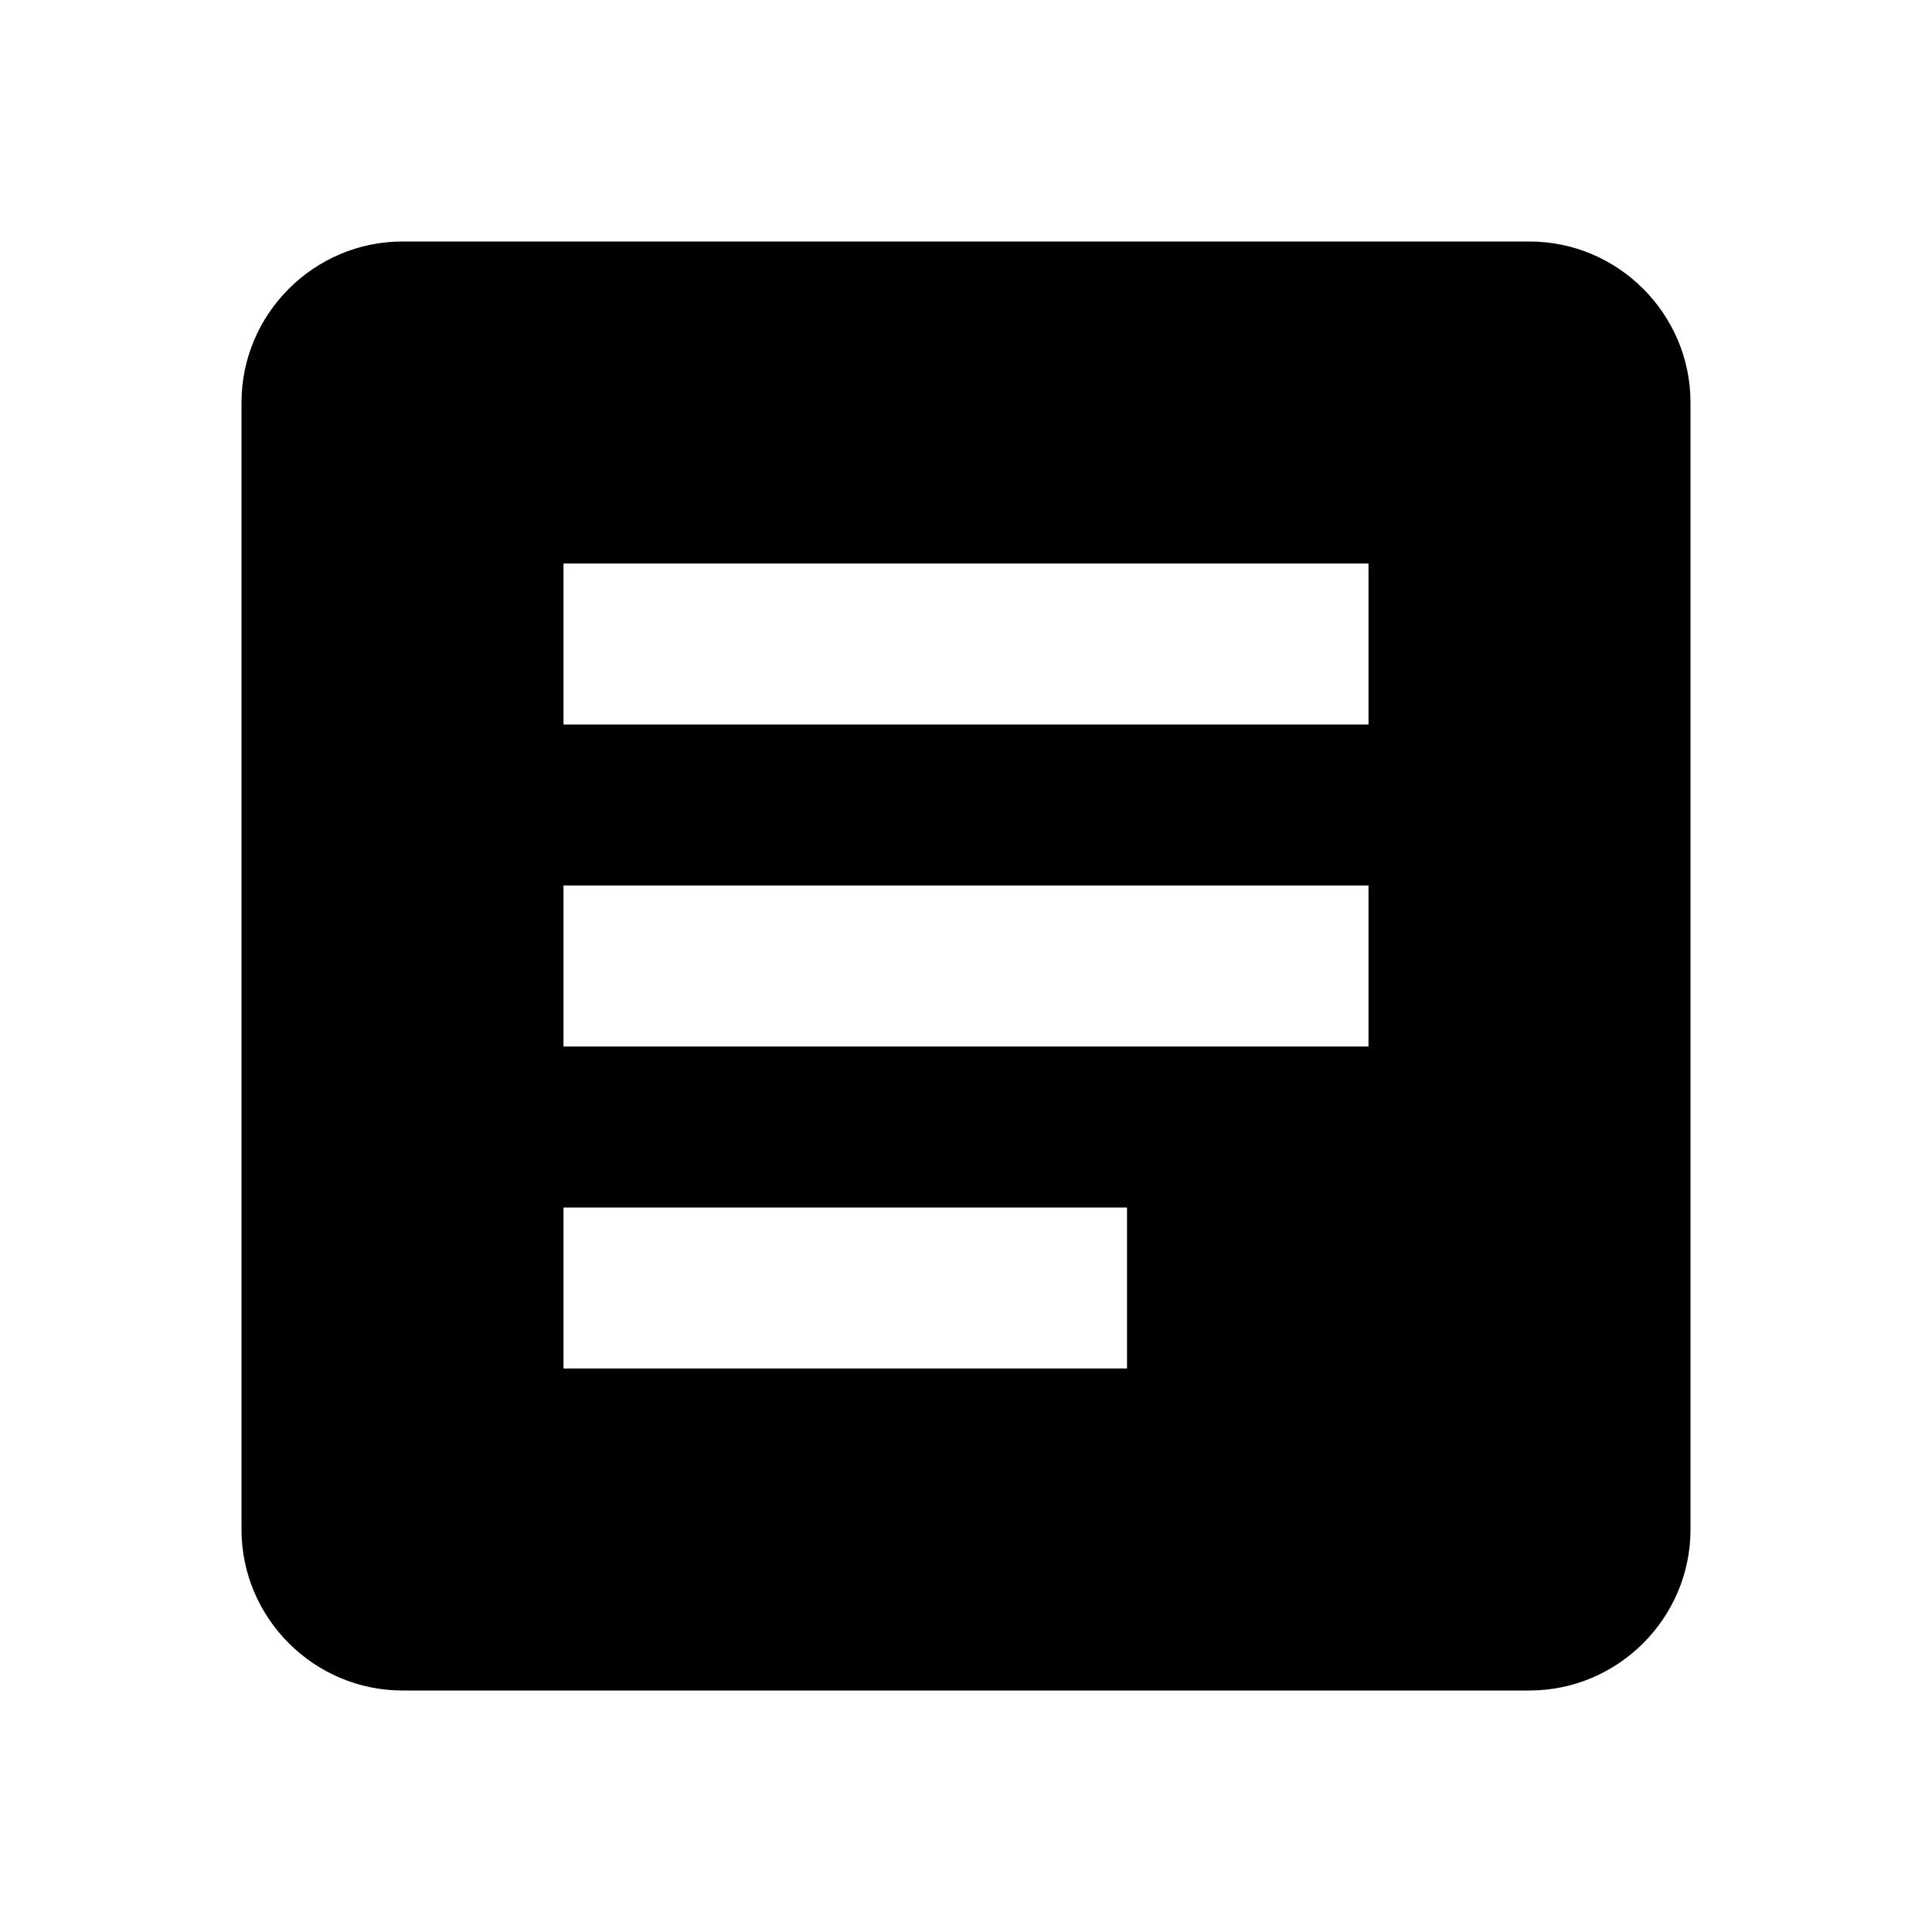
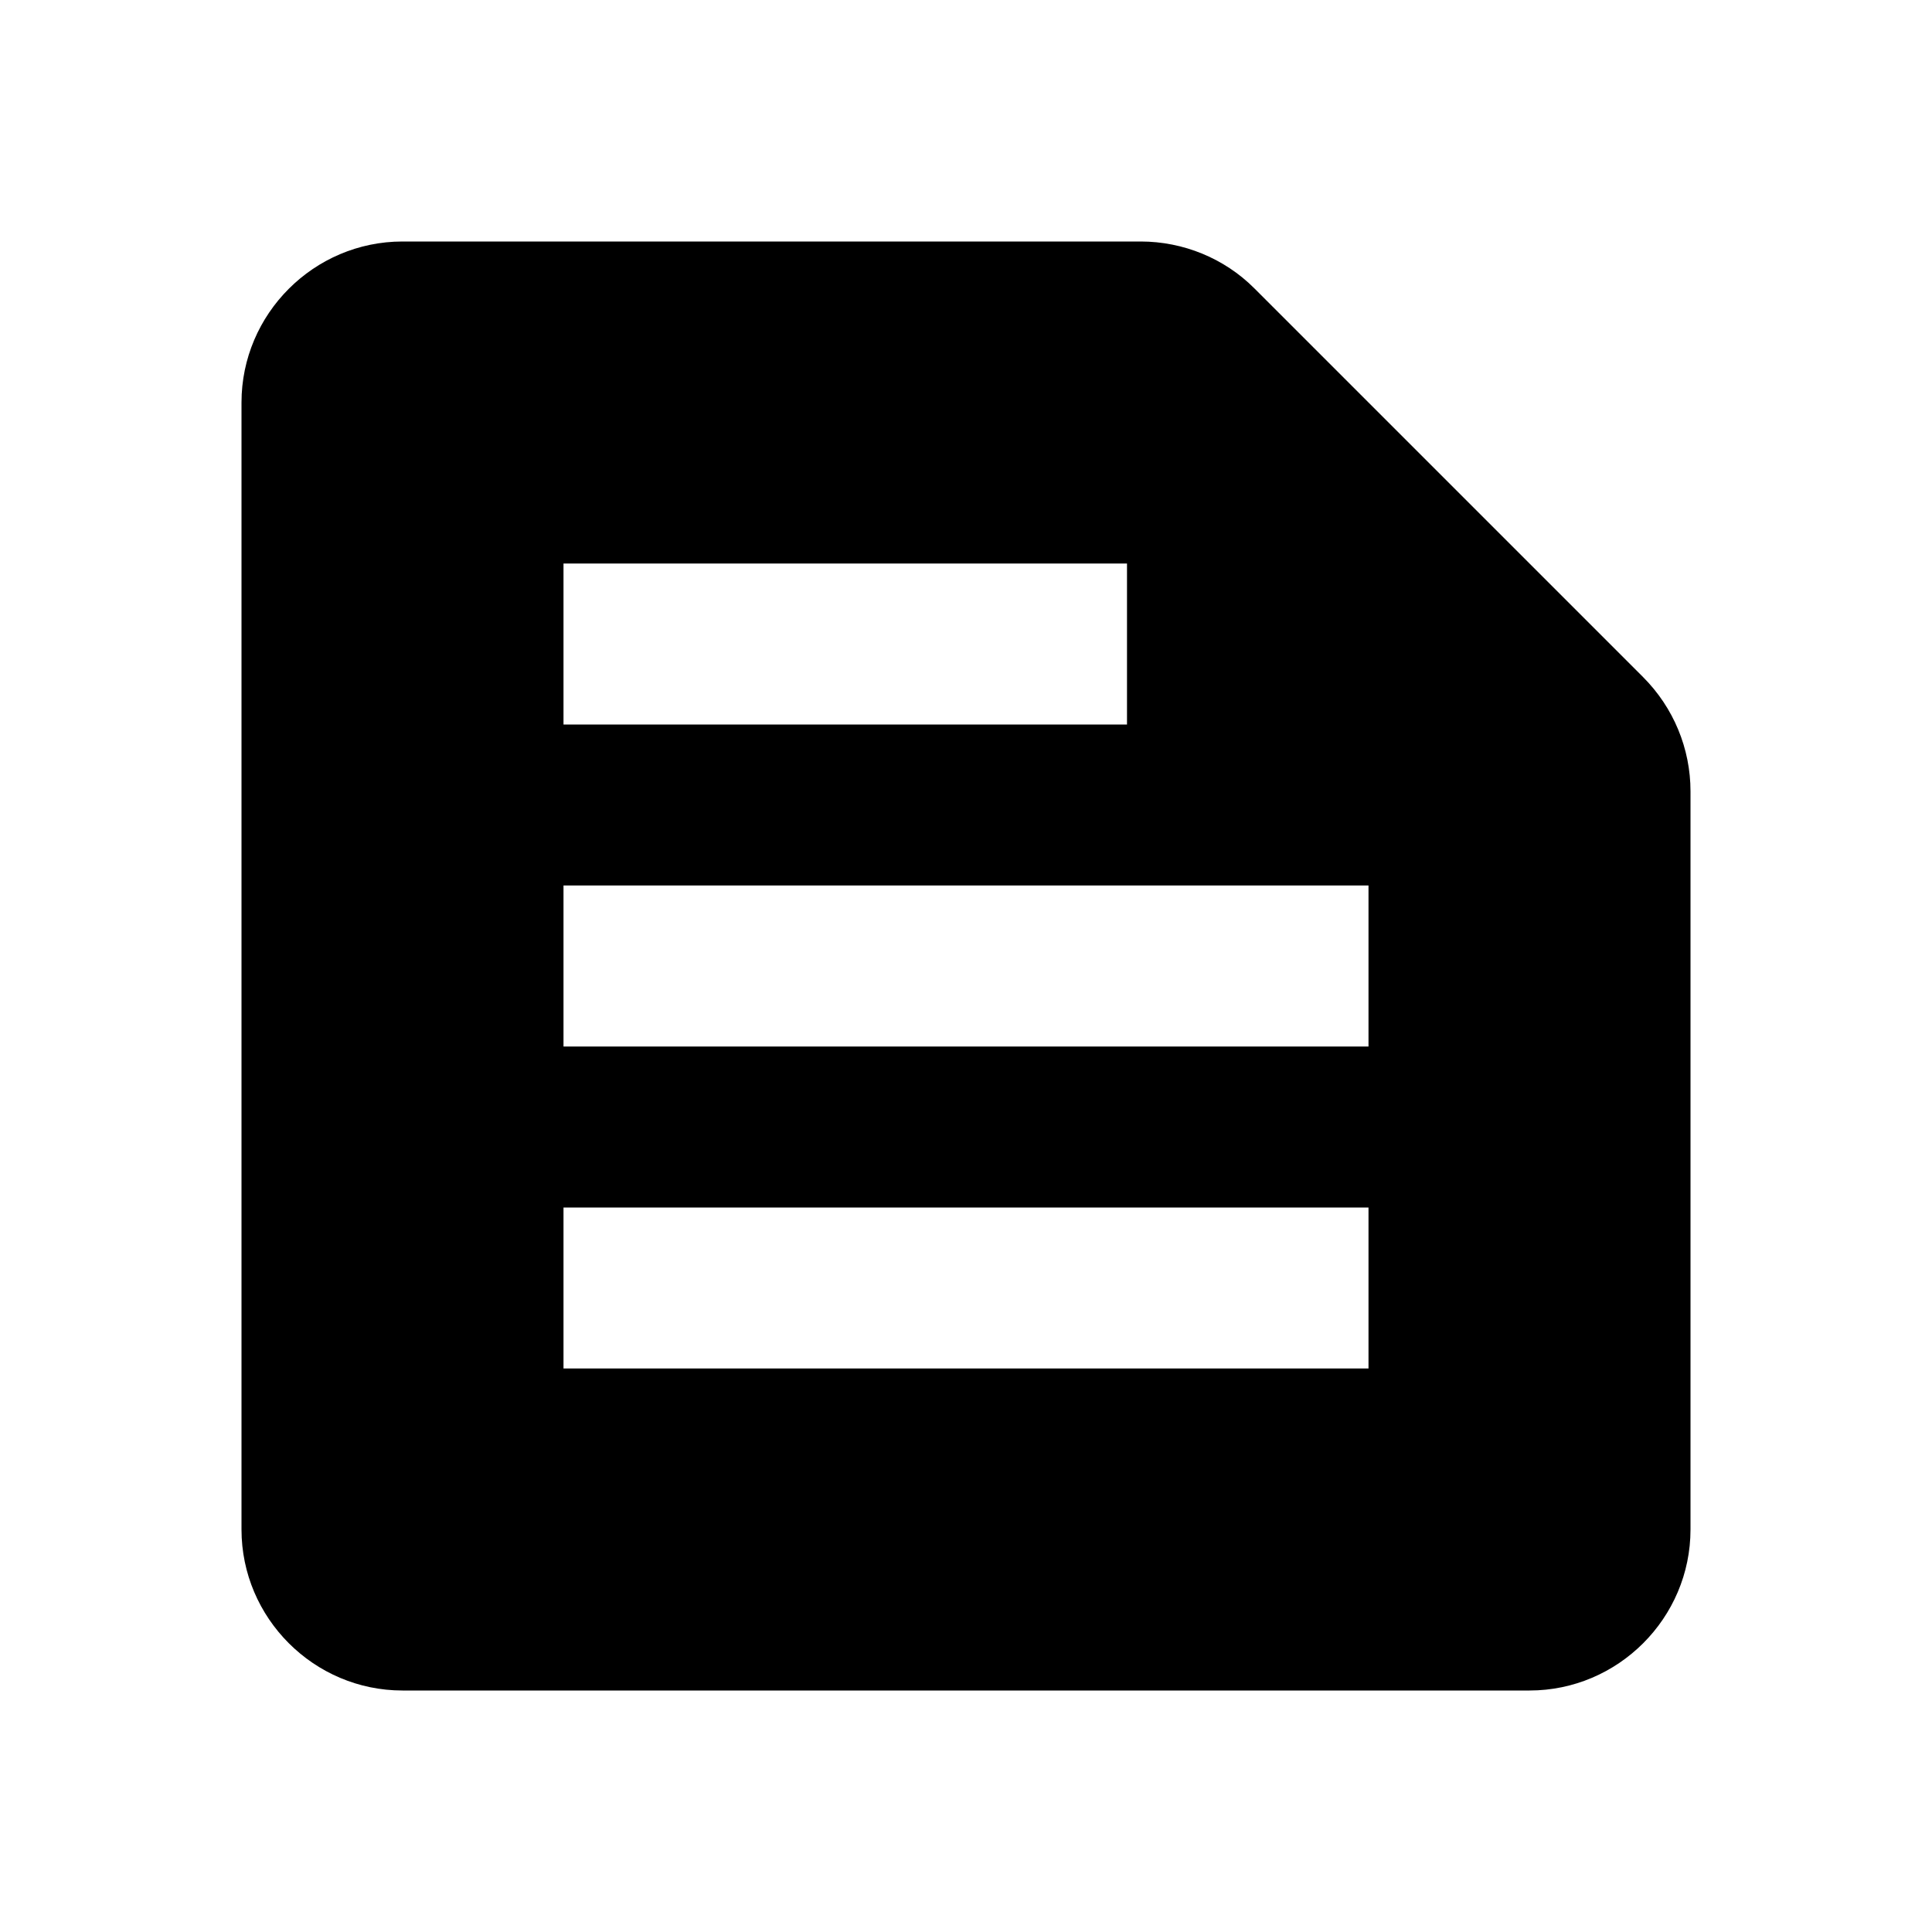
- <svg xmlns="http://www.w3.org/2000/svg" height="24" viewBox="0 0 24 24" width="24">
-   <path d="M0 0h24v24H0z" fill="none" />
-   <path d="M19 3H5c-1.1 0-2 .9-2 2v14c0 1.1.9 2 2 2h14c1.1 0 2-.9 2-2V5c0-1.1-.9-2-2-2zm-5 14H7v-2h7v2zm3-4H7v-2h10v2zm0-4H7V7h10v2z" />
+ <svg xmlns="http://www.w3.org/2000/svg" enable-background="new 0 0 24 24" height="24" viewBox="0 0 24 24" width="24">
+   <g>
+     <rect fill="none" height="24" width="24" />
+     <path d="M20.41,8.41l-4.83-4.83C15.21,3.21,14.7,3,14.17,3H5C3.9,3,3,3.9,3,5v14c0,1.1,0.9,2,2,2h14c1.1,0,2-0.9,2-2V9.83 C21,9.3,20.79,8.79,20.41,8.41z M7,7h7v2H7V7z M17,17H7v-2h10V17z M17,13H7v-2h10V13z" />
+   </g>
</svg>
